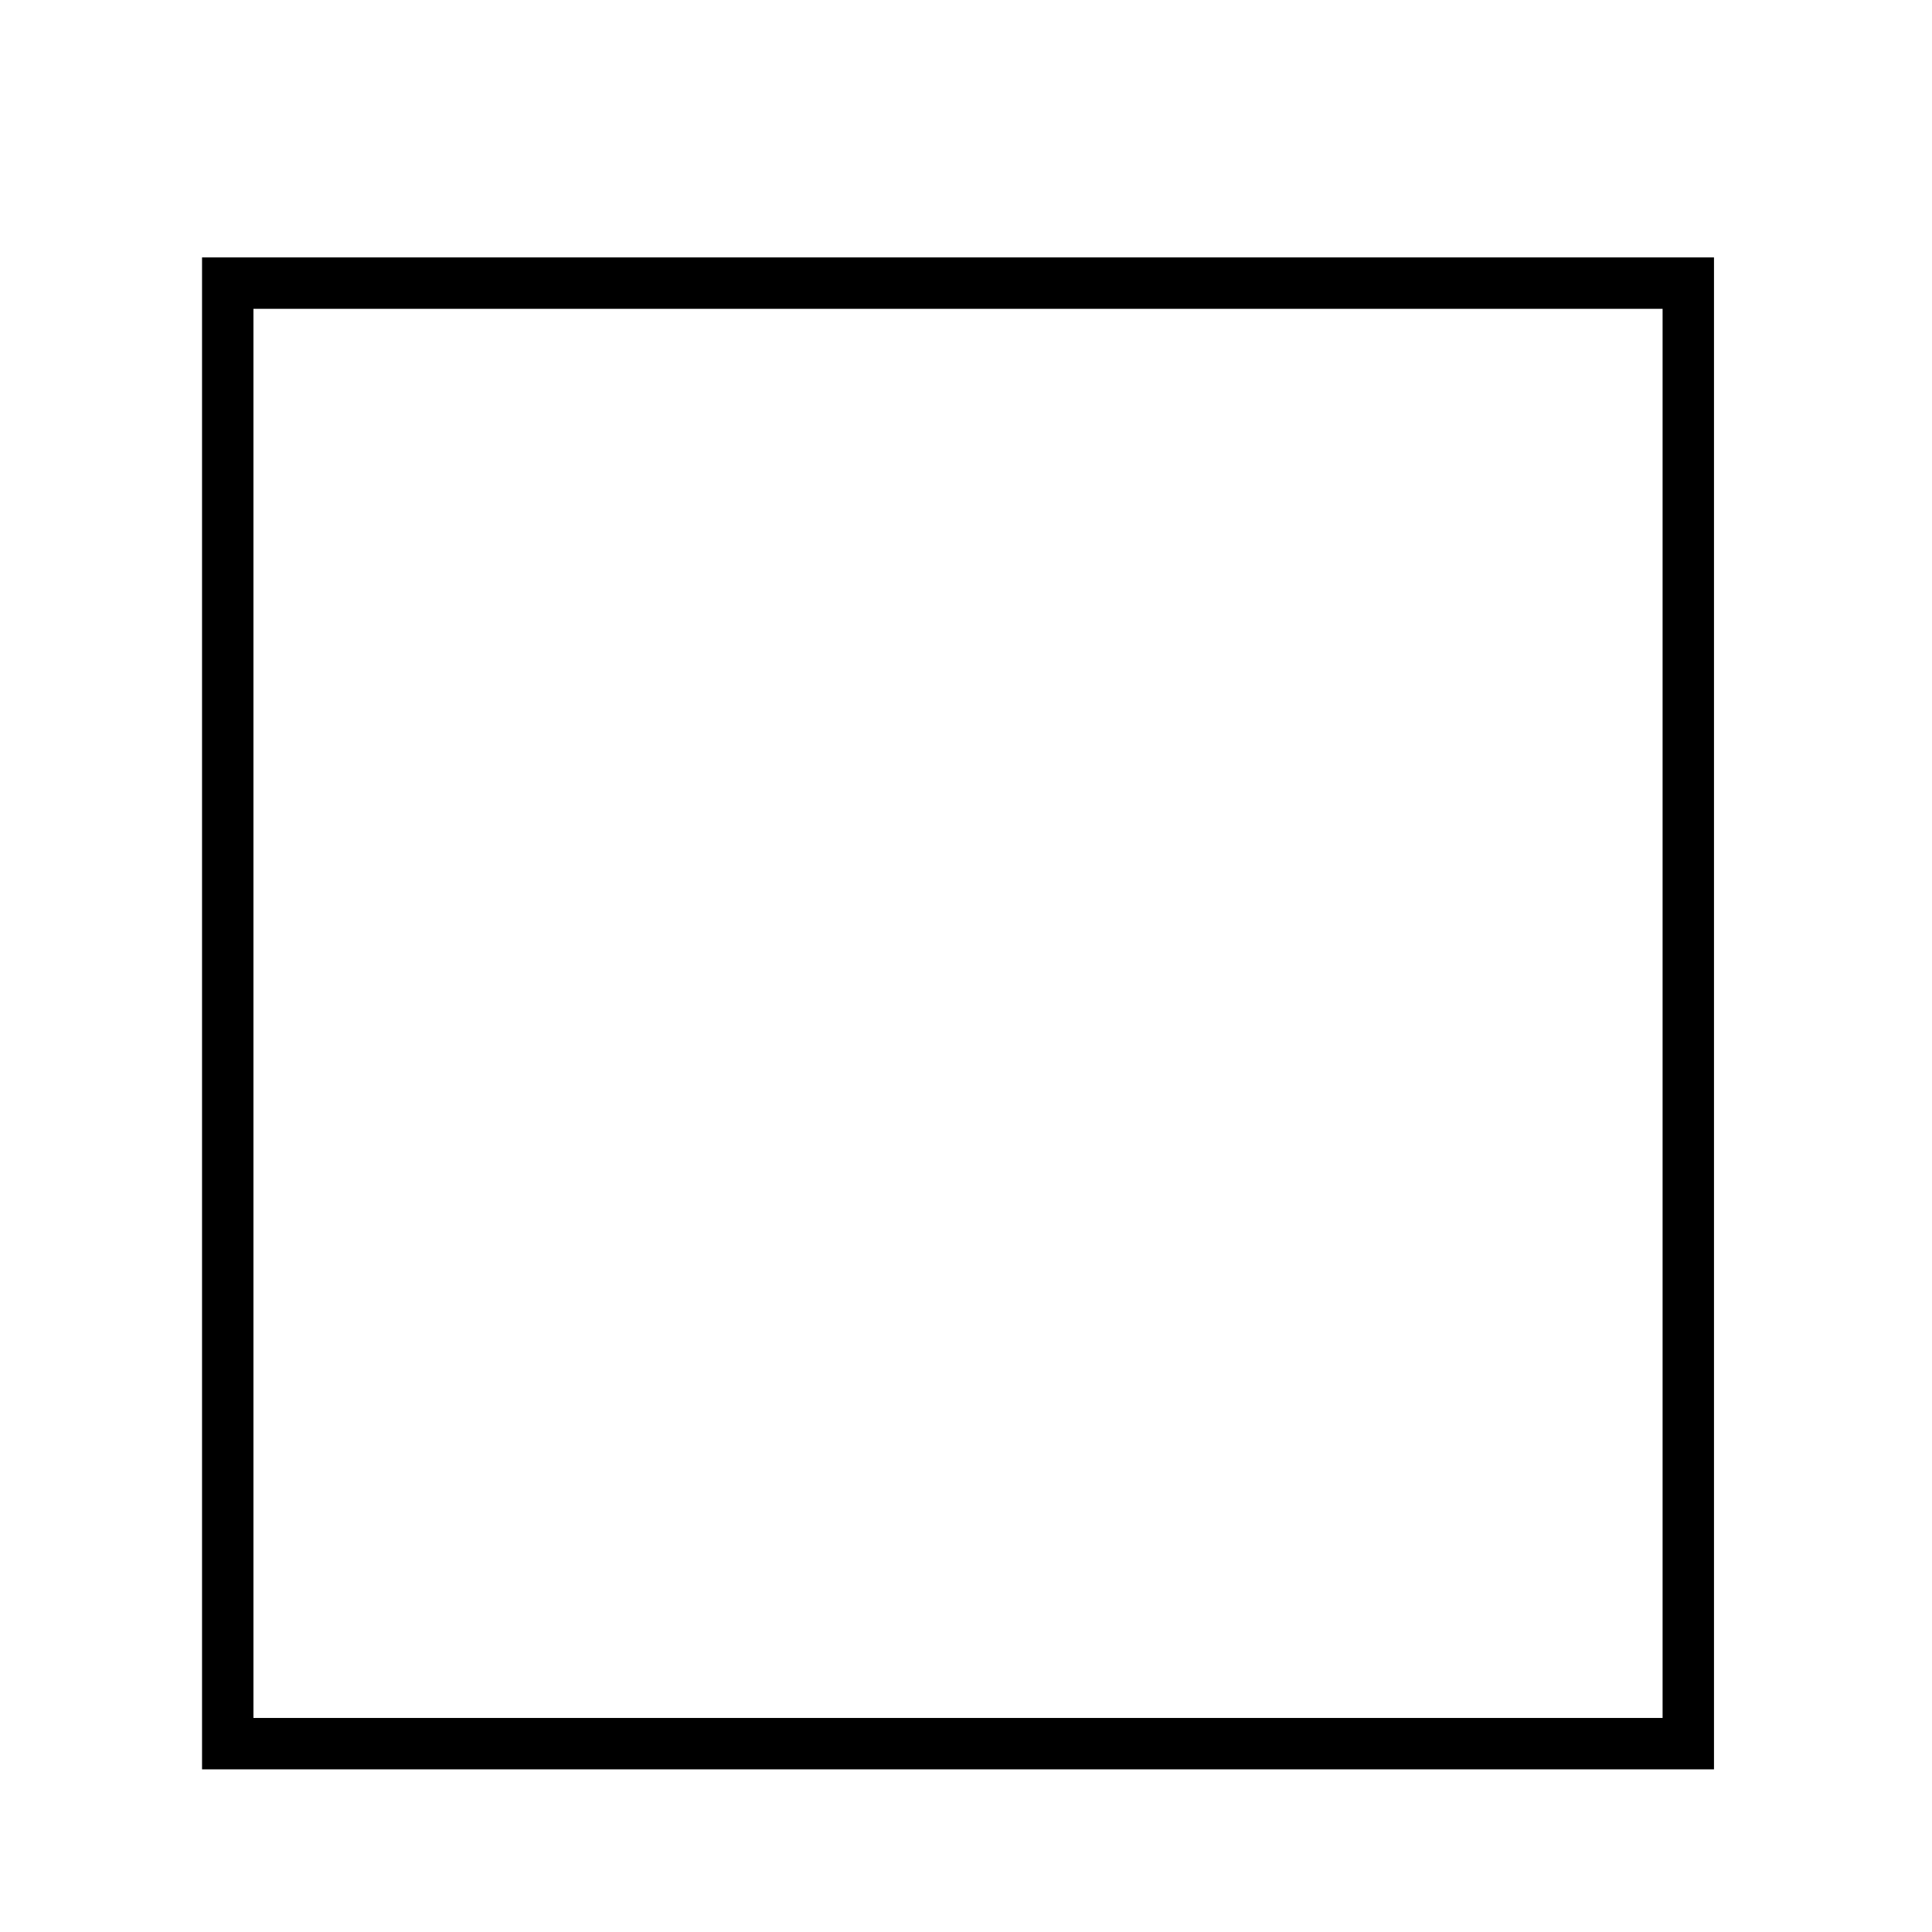
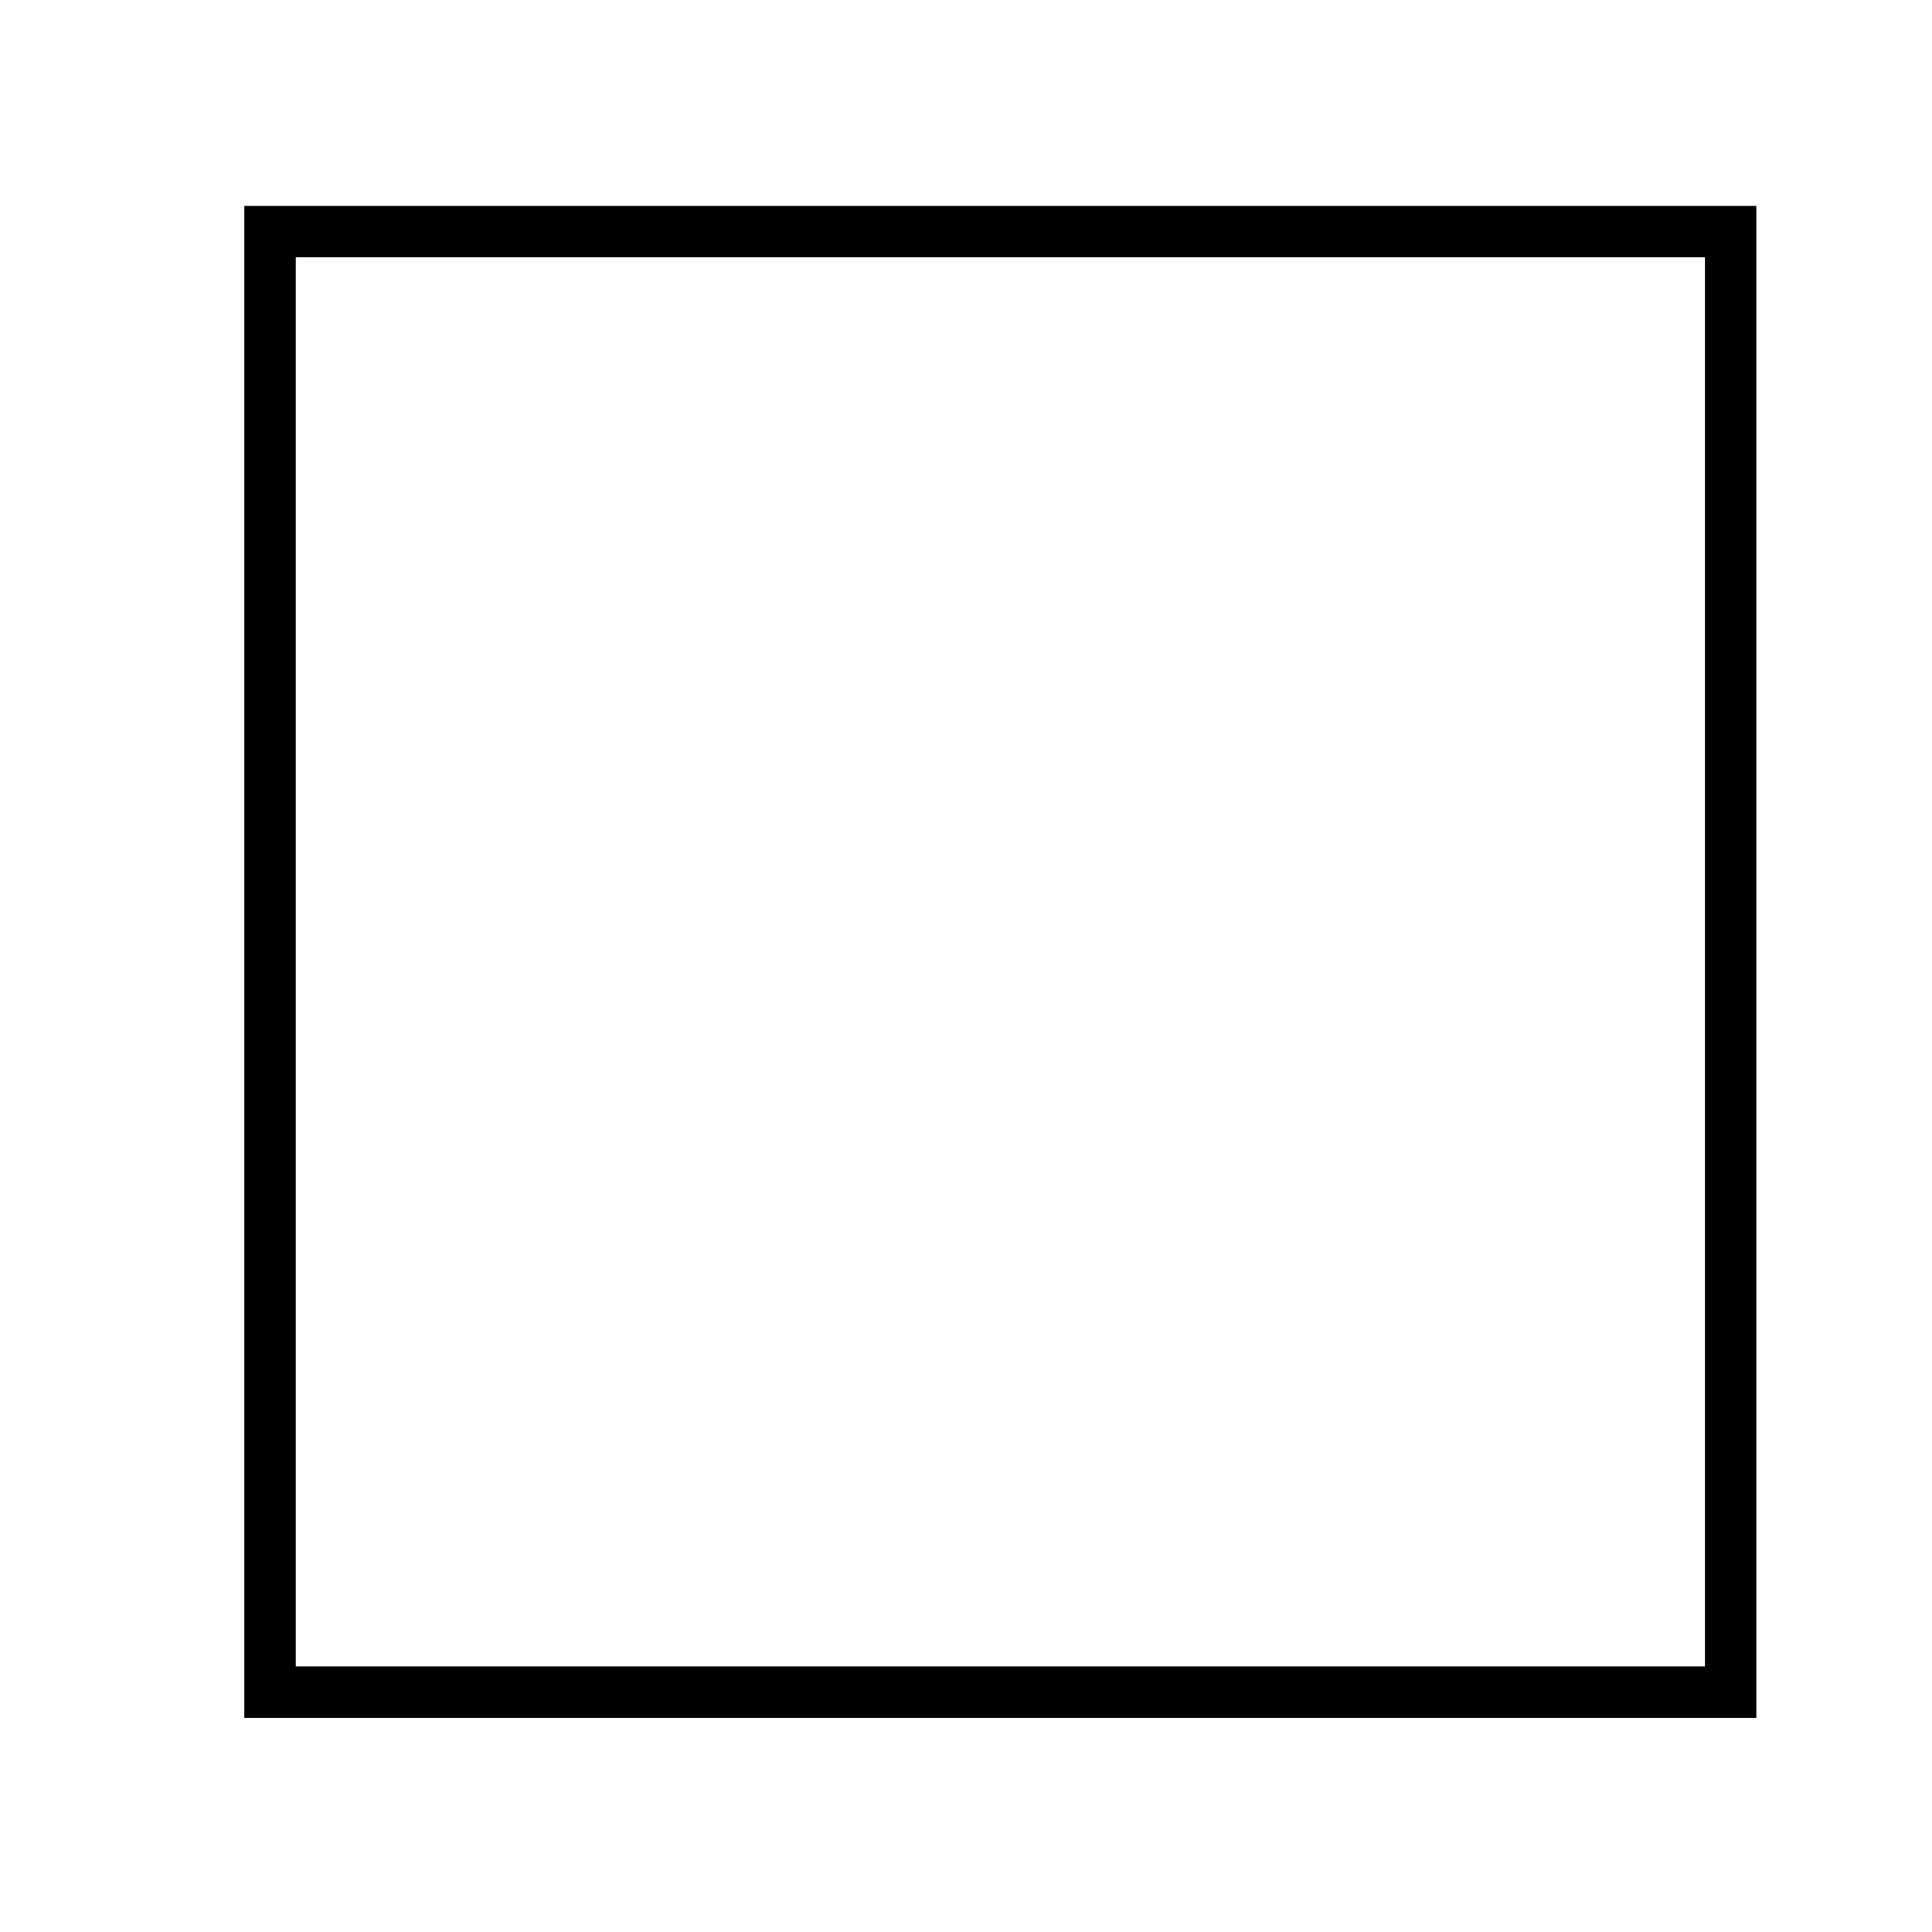
<svg xmlns="http://www.w3.org/2000/svg" version="1.1" width="15" height="15" viewBox="0 0 15 15">
-   <path transform="matrix(1.00006,0,0,-1.00005,1.768166,13.53768)" stroke-width=".399" stroke-linecap="butt" stroke-miterlimit="10" stroke-linejoin="miter" fill="none" stroke="#000000" d="M0 0V11.339H11.339V0ZM11.339 11.339" />
+   <path transform="matrix(1.00008,0,0,-1.00005,2.096649,13.13786)" stroke-width=".399" stroke-linecap="butt" stroke-miterlimit="10" stroke-linejoin="miter" fill="none" stroke="#000000" d="M0 0V11.339H11.339V0ZM11.339 11.339" />
</svg>
